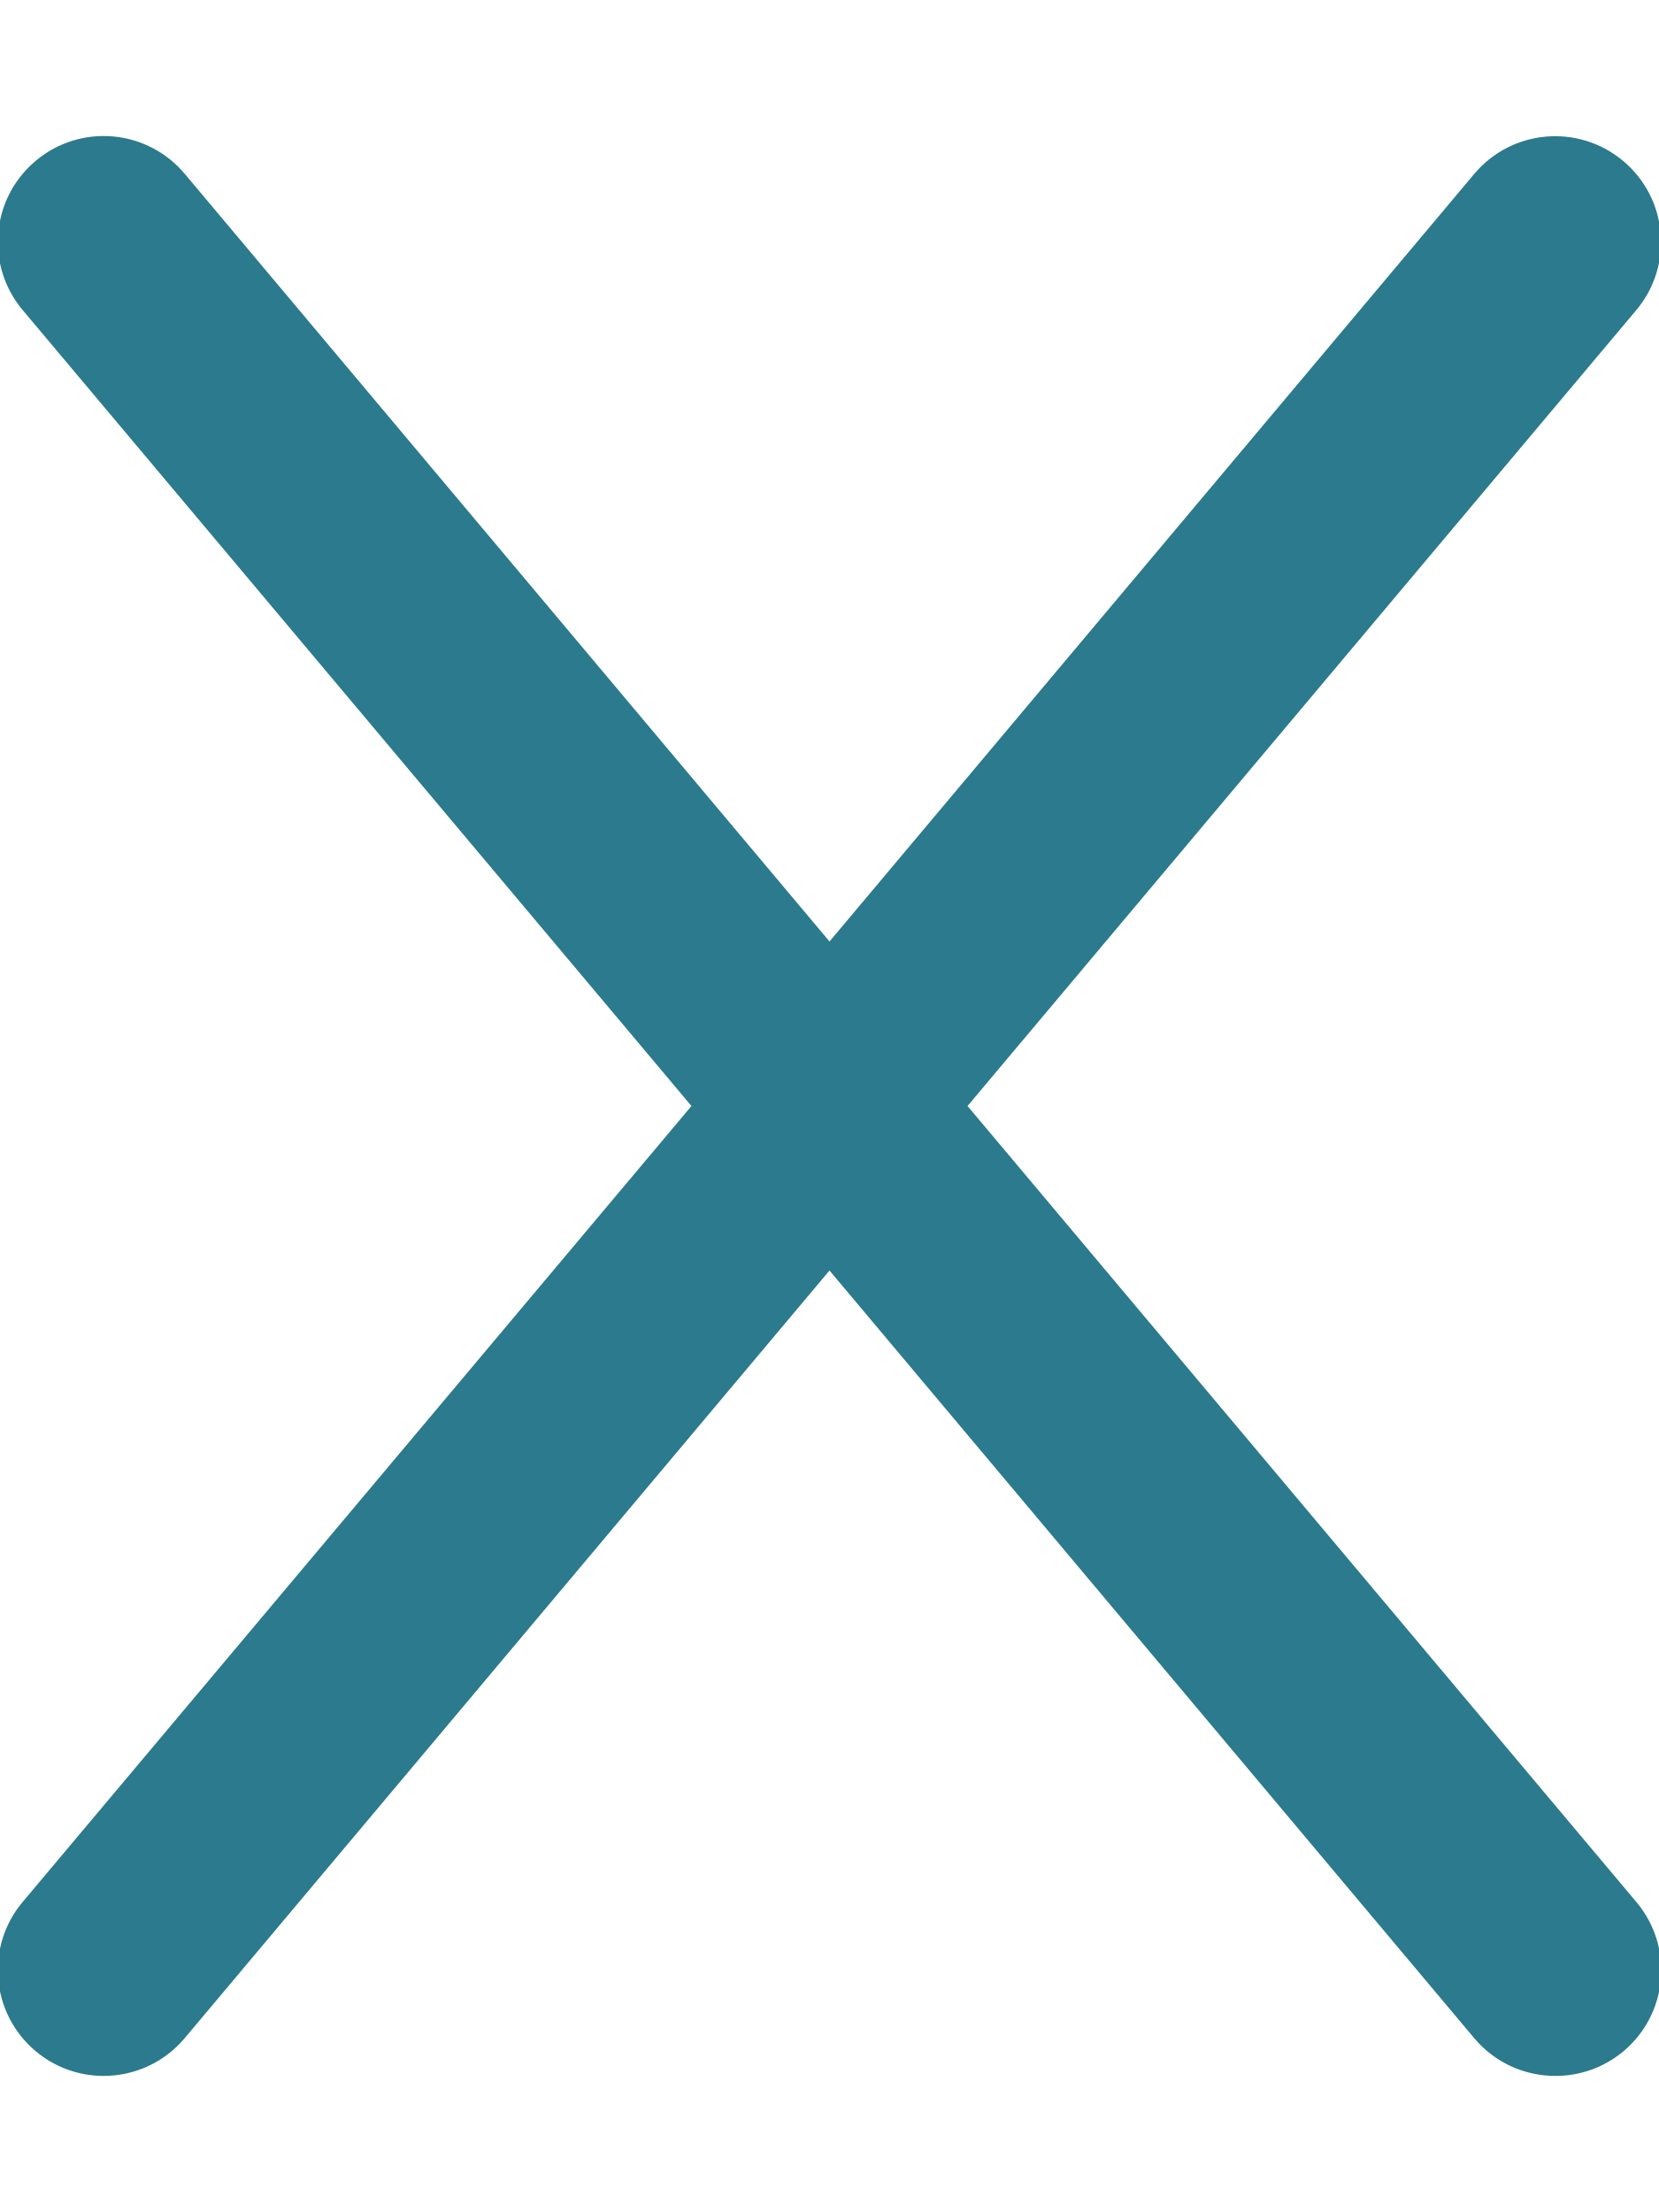
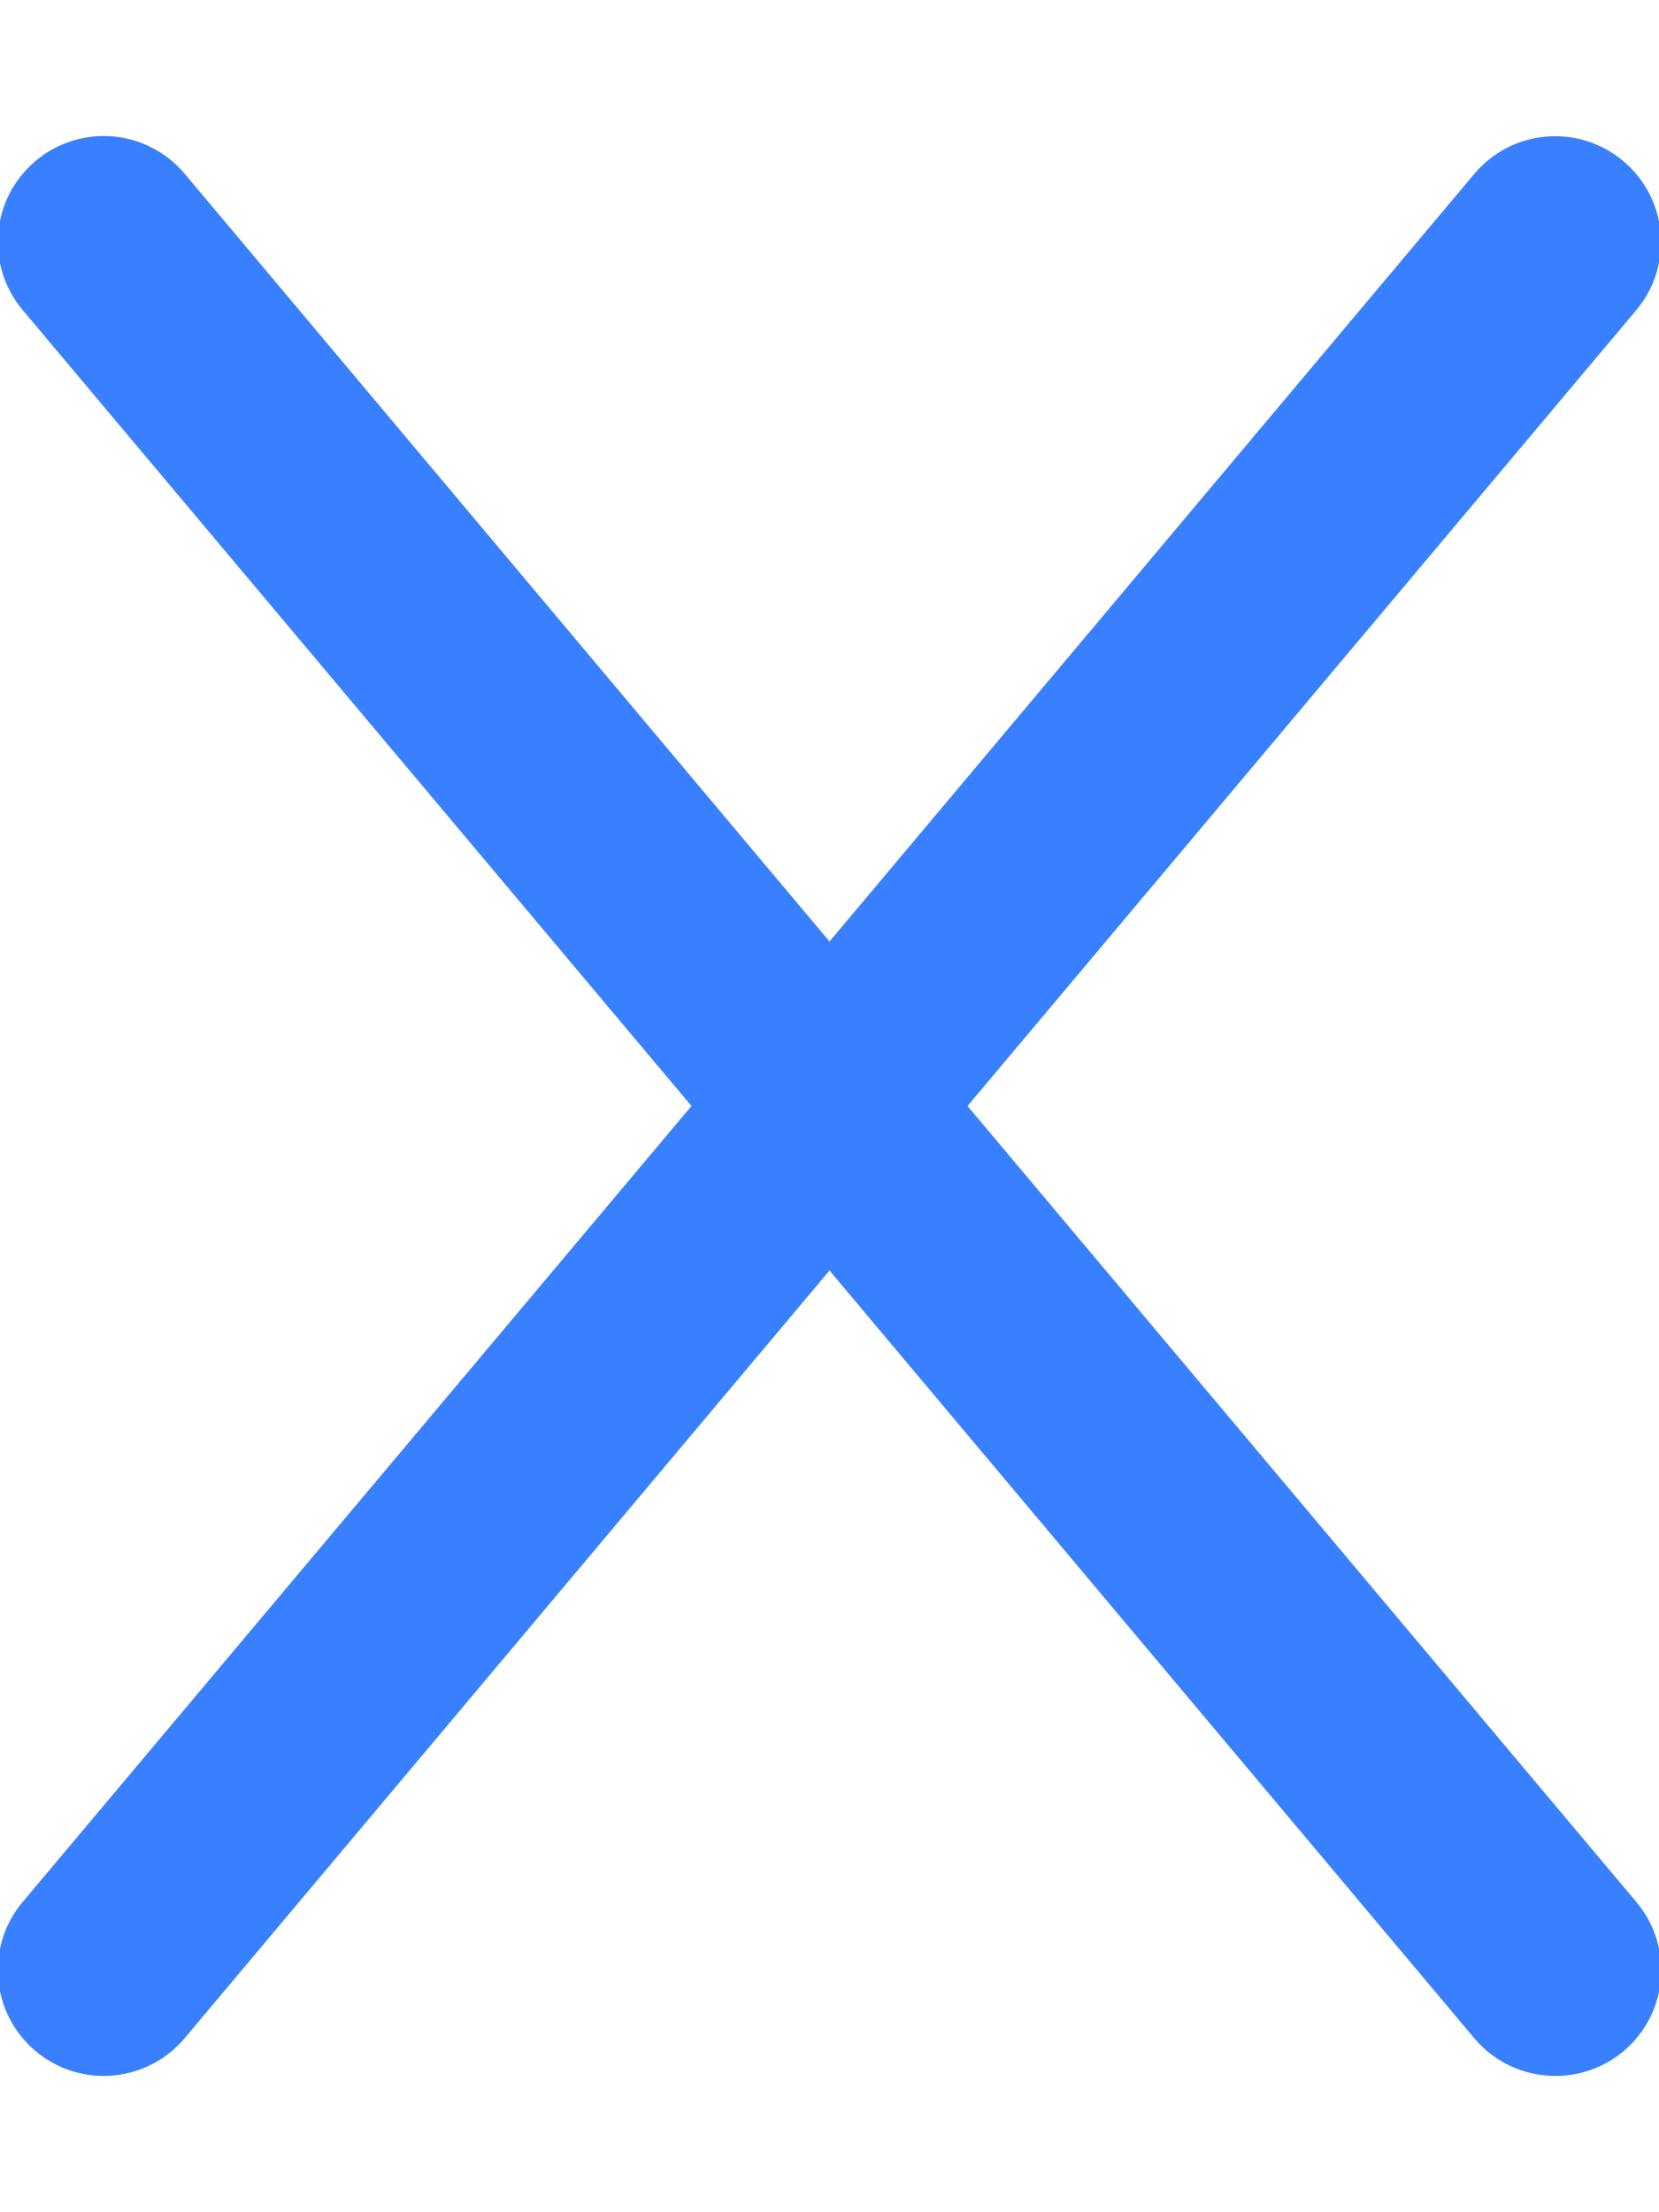
- <svg xmlns="http://www.w3.org/2000/svg" viewBox="0 0 384 512" stroke="#2B7A8D">
-   <path style="fill:#2B7A8D" d="M378.4 440.6c8.531 10.16 7.203 25.28-2.938 33.81C370.9 478.2 365.5 480 360 480c-6.844 0-13.64-2.906-18.39-8.562L192 293.3l-149.6 178.1C37.63 477.1 30.83 480 23.98 480c-5.453 0-10.92-1.844-15.42-5.625c-10.14-8.531-11.47-23.66-2.938-33.81L160.7 256L5.625 71.44C-2.906 61.28-1.578 46.16 8.563 37.63C18.69 29.08 33.84 30.39 42.38 40.56L192 218.7l149.6-178.1c8.547-10.17 23.67-11.47 33.81-2.938s11.47 23.66 2.938 33.81L223.3 256L378.4 440.6z" />
+ <svg xmlns="http://www.w3.org/2000/svg" viewBox="0 0 384 512" stroke="#3880ff">
+   <path style="fill:#3880ff" d="M378.4 440.6c8.531 10.16 7.203 25.28-2.938 33.81C370.9 478.2 365.5 480 360 480c-6.844 0-13.64-2.906-18.39-8.562L192 293.3l-149.6 178.1C37.63 477.1 30.83 480 23.98 480c-5.453 0-10.92-1.844-15.42-5.625c-10.14-8.531-11.47-23.66-2.938-33.81L160.7 256L5.625 71.44C-2.906 61.28-1.578 46.16 8.563 37.63C18.69 29.08 33.84 30.39 42.38 40.56L192 218.7l149.6-178.1c8.547-10.17 23.67-11.47 33.81-2.938s11.47 23.66 2.938 33.81L223.3 256L378.4 440.6z" />
</svg>
